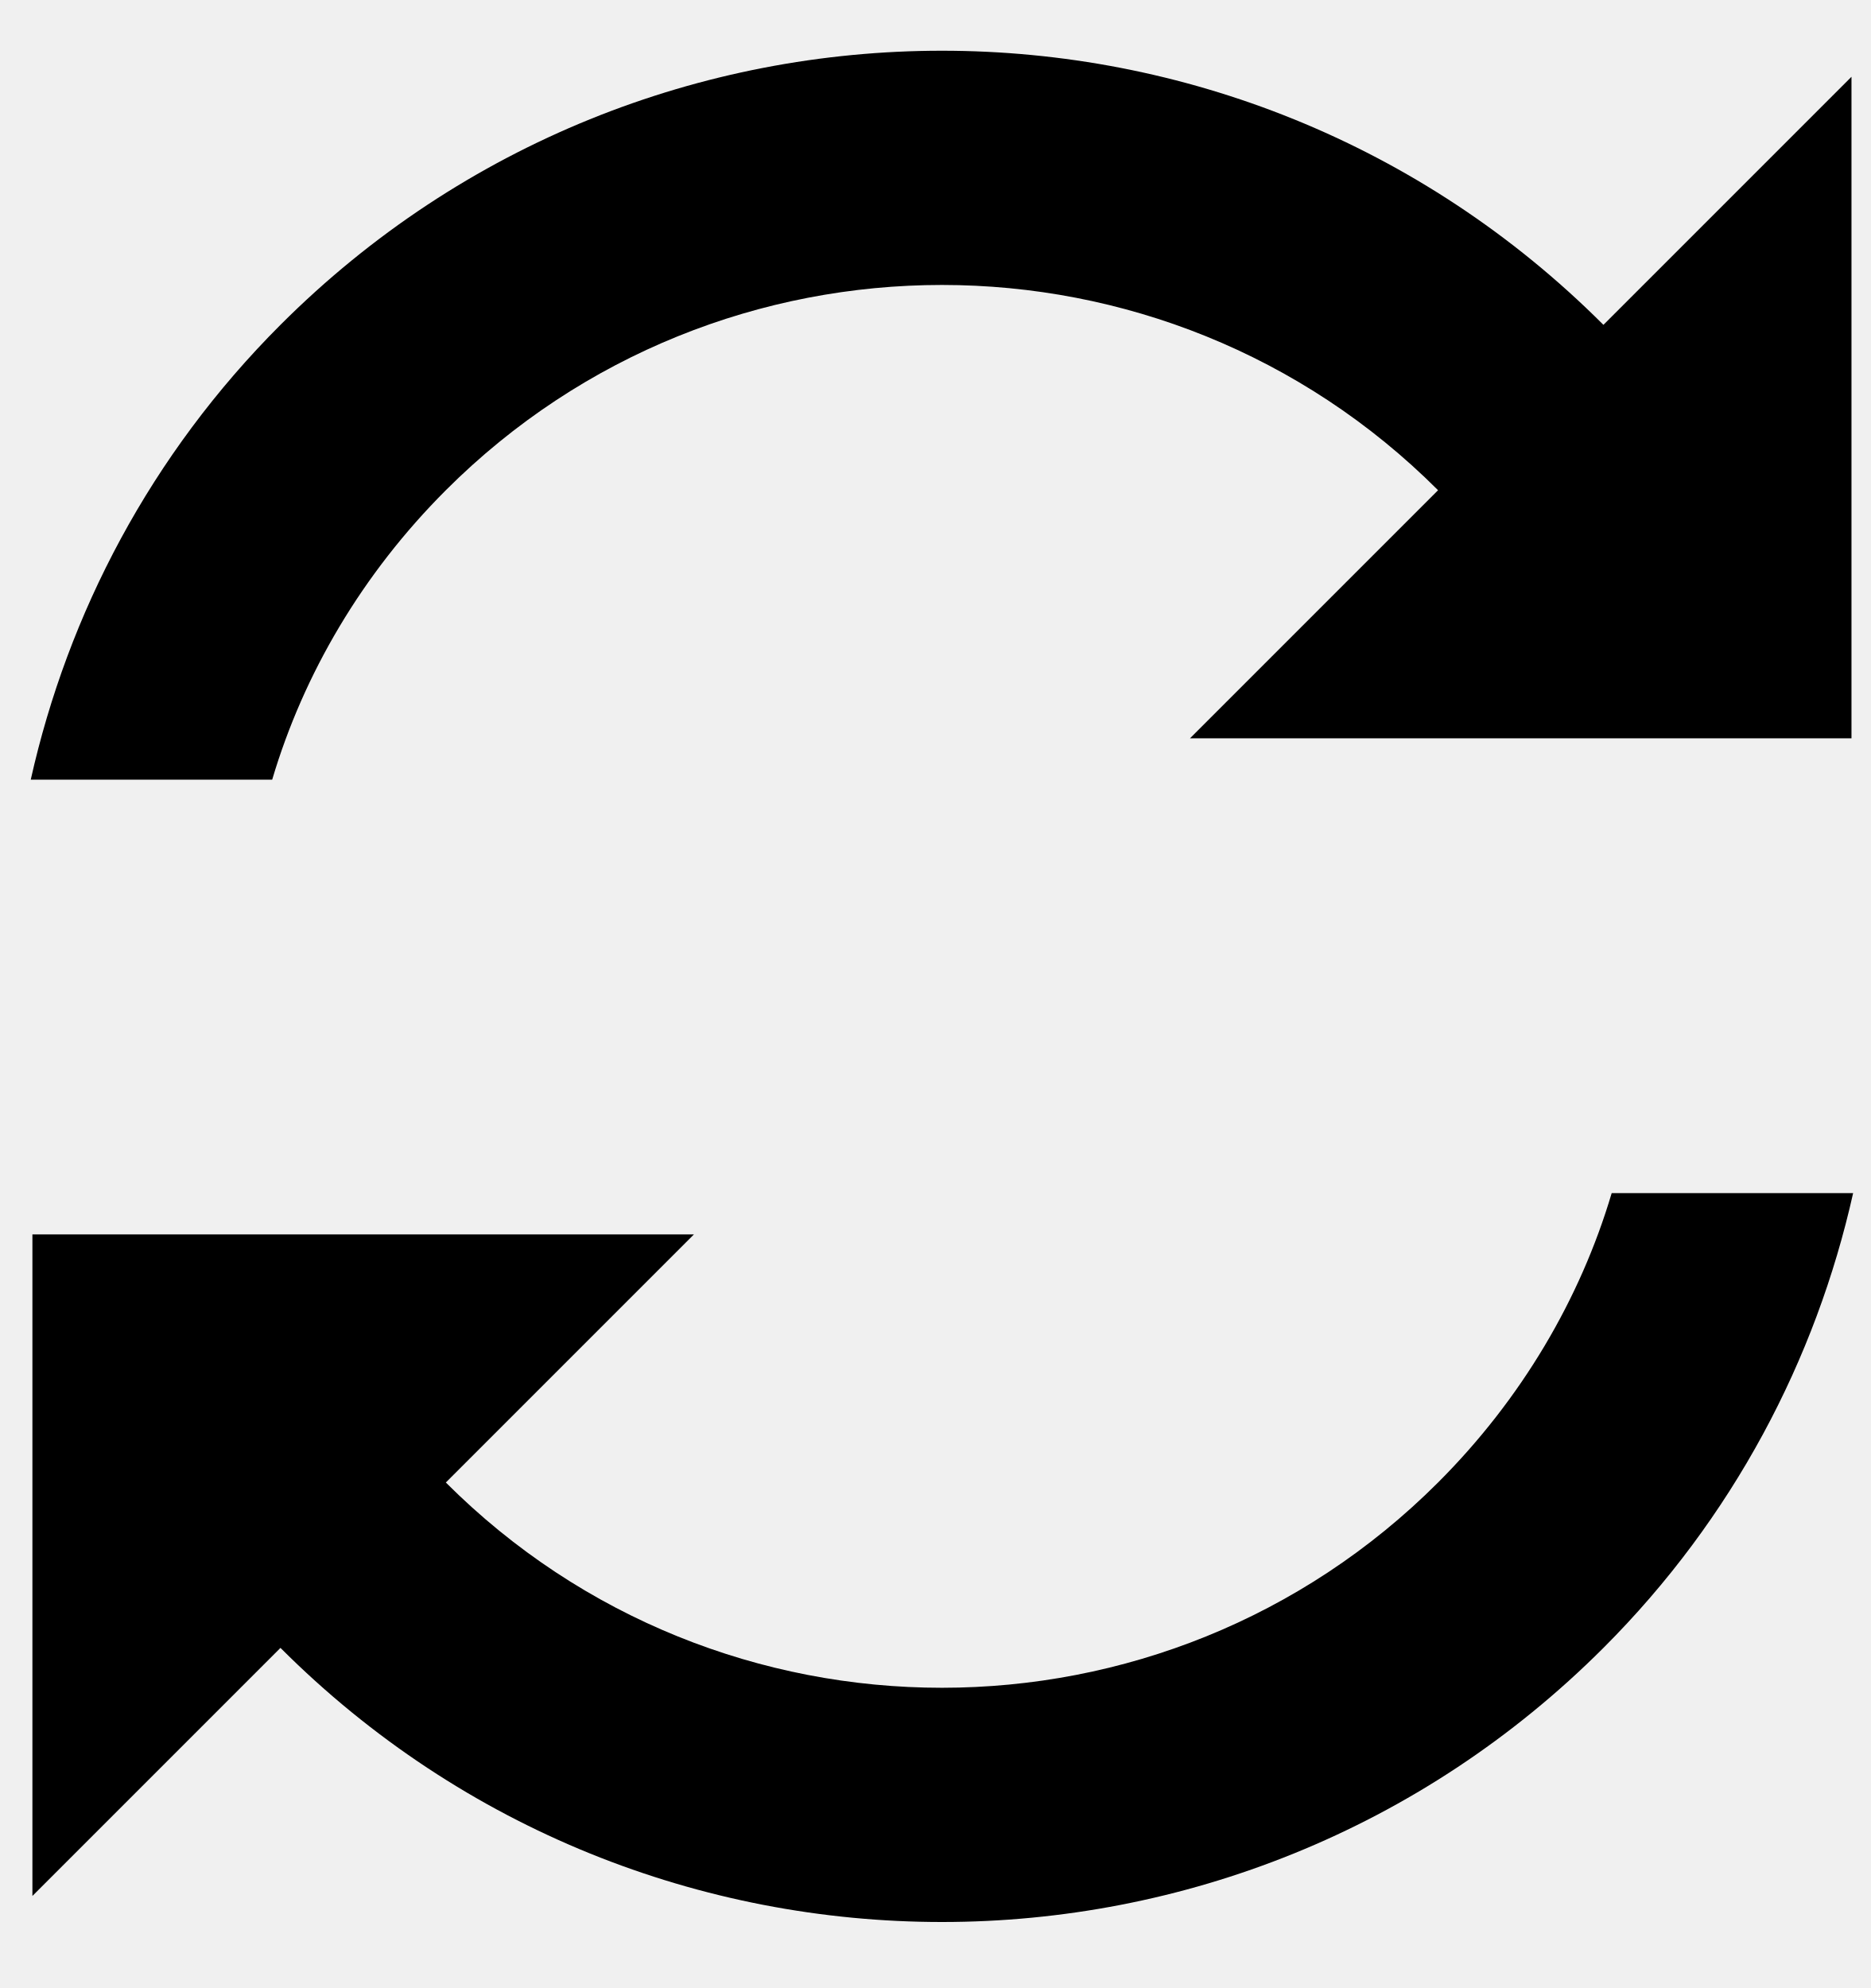
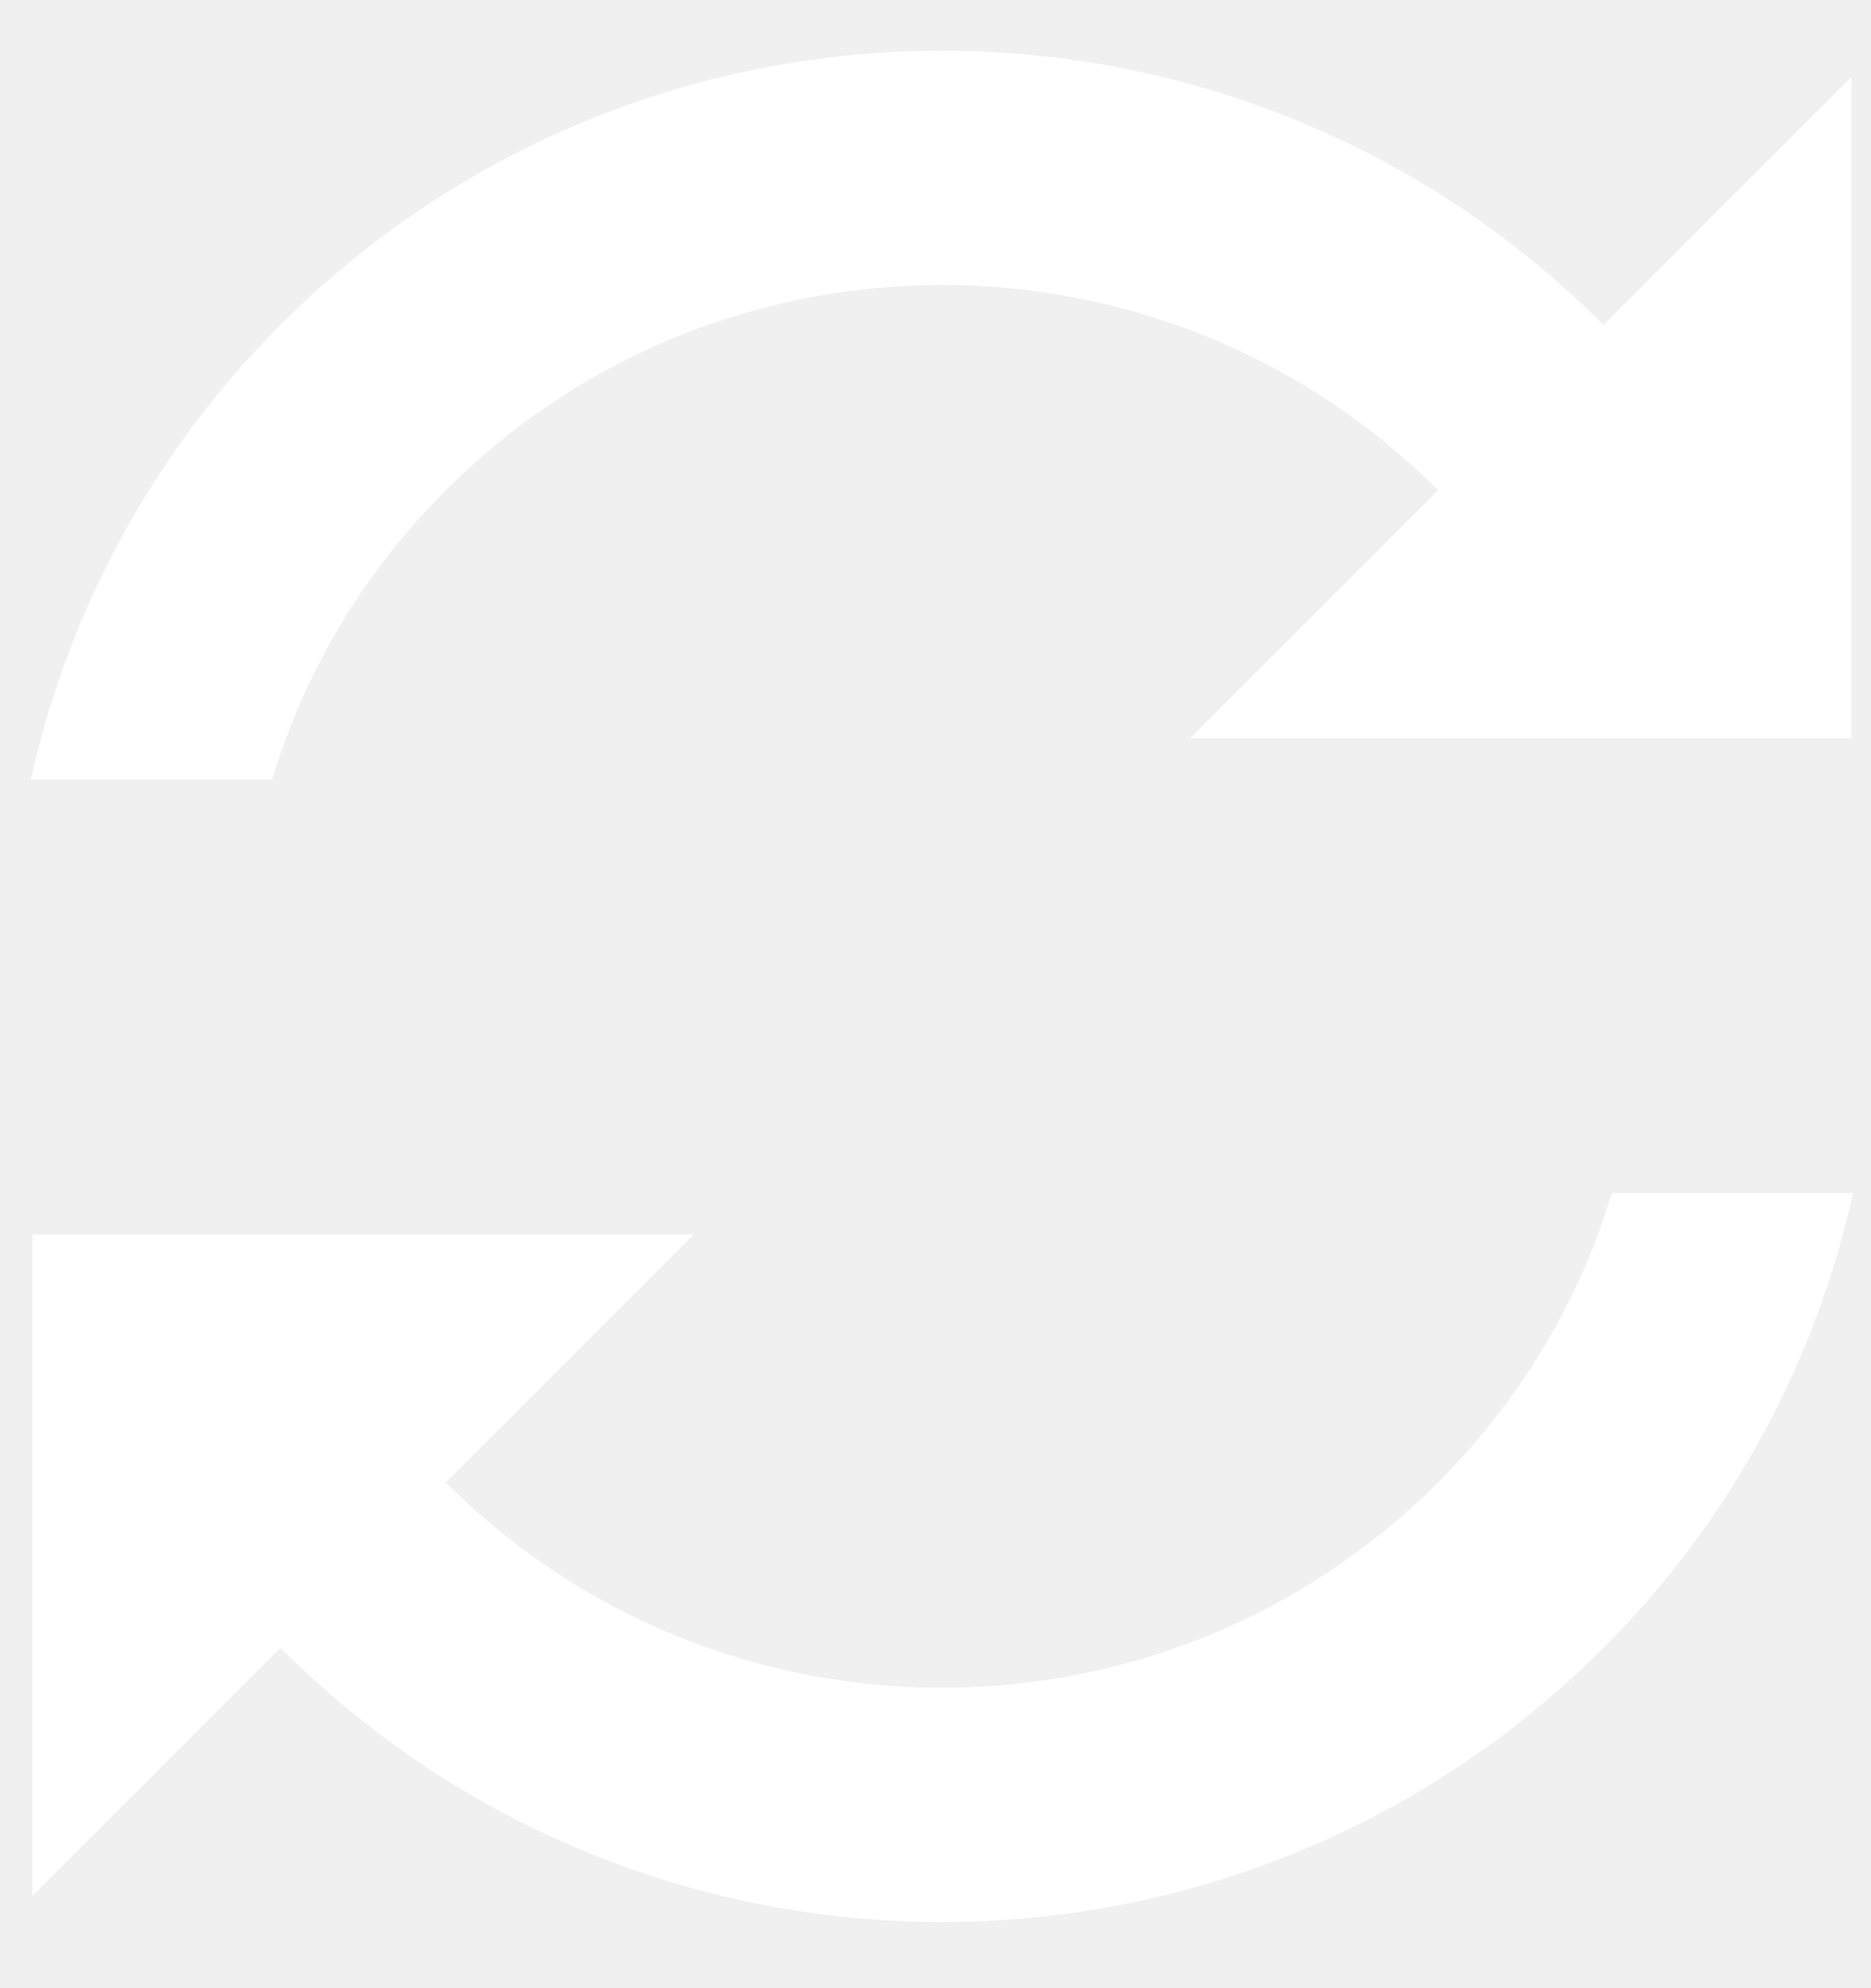
<svg xmlns="http://www.w3.org/2000/svg" width="16px" height="17px" viewBox="0 0 16 17" version="1.1">
  <g id="Spex" stroke="none" stroke-width="1" fill="none" fill-rule="evenodd">
-     <g id="ICONZZZ" transform="translate(-131, -103)" fill="#000000">
+     <g id="ICONZZZ" transform="translate(-131, -103)" fill="white">
      <path d="M139.056,117.435 C135.746,117.435 133.056,114.745 133.056,111.435 C133.056,110.425 133.306,109.465 133.756,108.635 L132.296,107.175 C131.516,108.405 131.056,109.865 131.056,111.435 C131.056,115.855 134.636,119.435 139.056,119.435 L139.056,122.435 L143.056,118.435 L139.056,114.435 L139.056,117.435 Z M139.056,103.435 L139.056,100.435 L135.056,104.435 L139.056,108.435 L139.056,105.435 C142.366,105.435 145.056,108.125 145.056,111.435 C145.056,112.445 144.806,113.405 144.356,114.235 L145.816,115.695 C146.596,114.465 147.056,113.005 147.056,111.435 C147.056,107.015 143.476,103.435 139.056,103.435 Z" id="Fill-1" transform="translate(139.0556, 111.435) scale(-1, 1) rotate(-45) translate(-139.0556, -111.435) " />
    </g>
  </g>
</svg>
